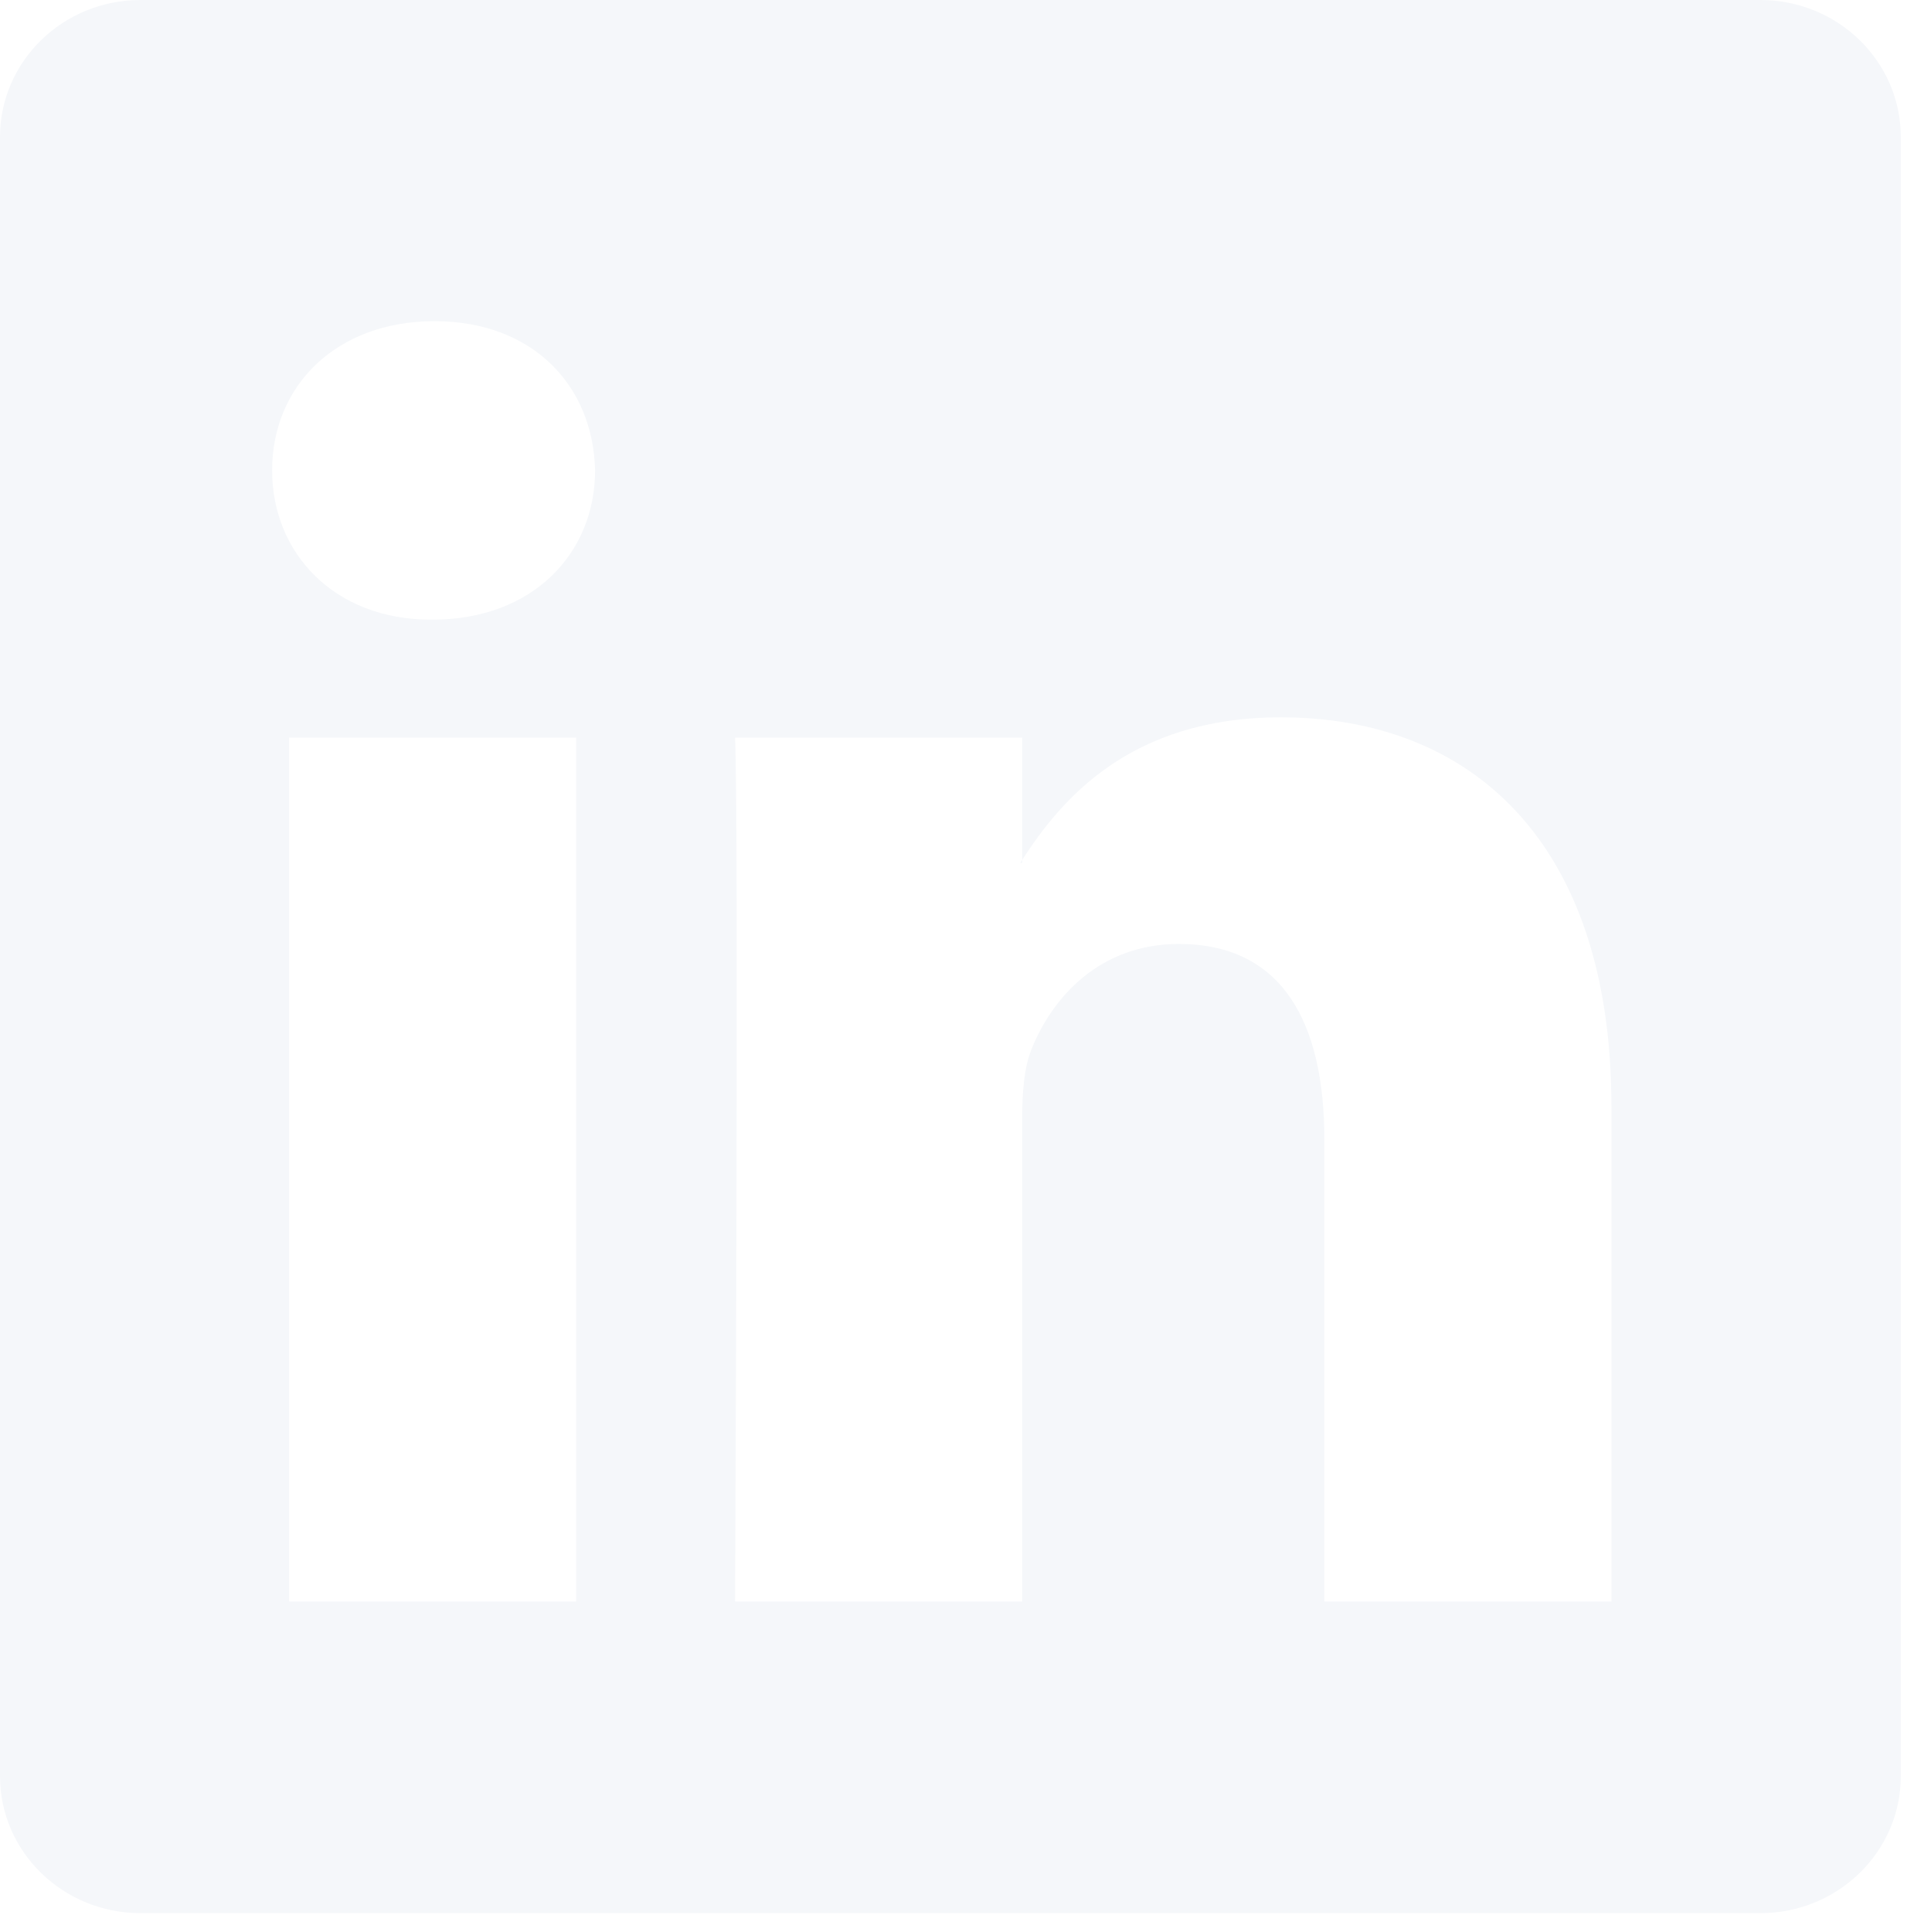
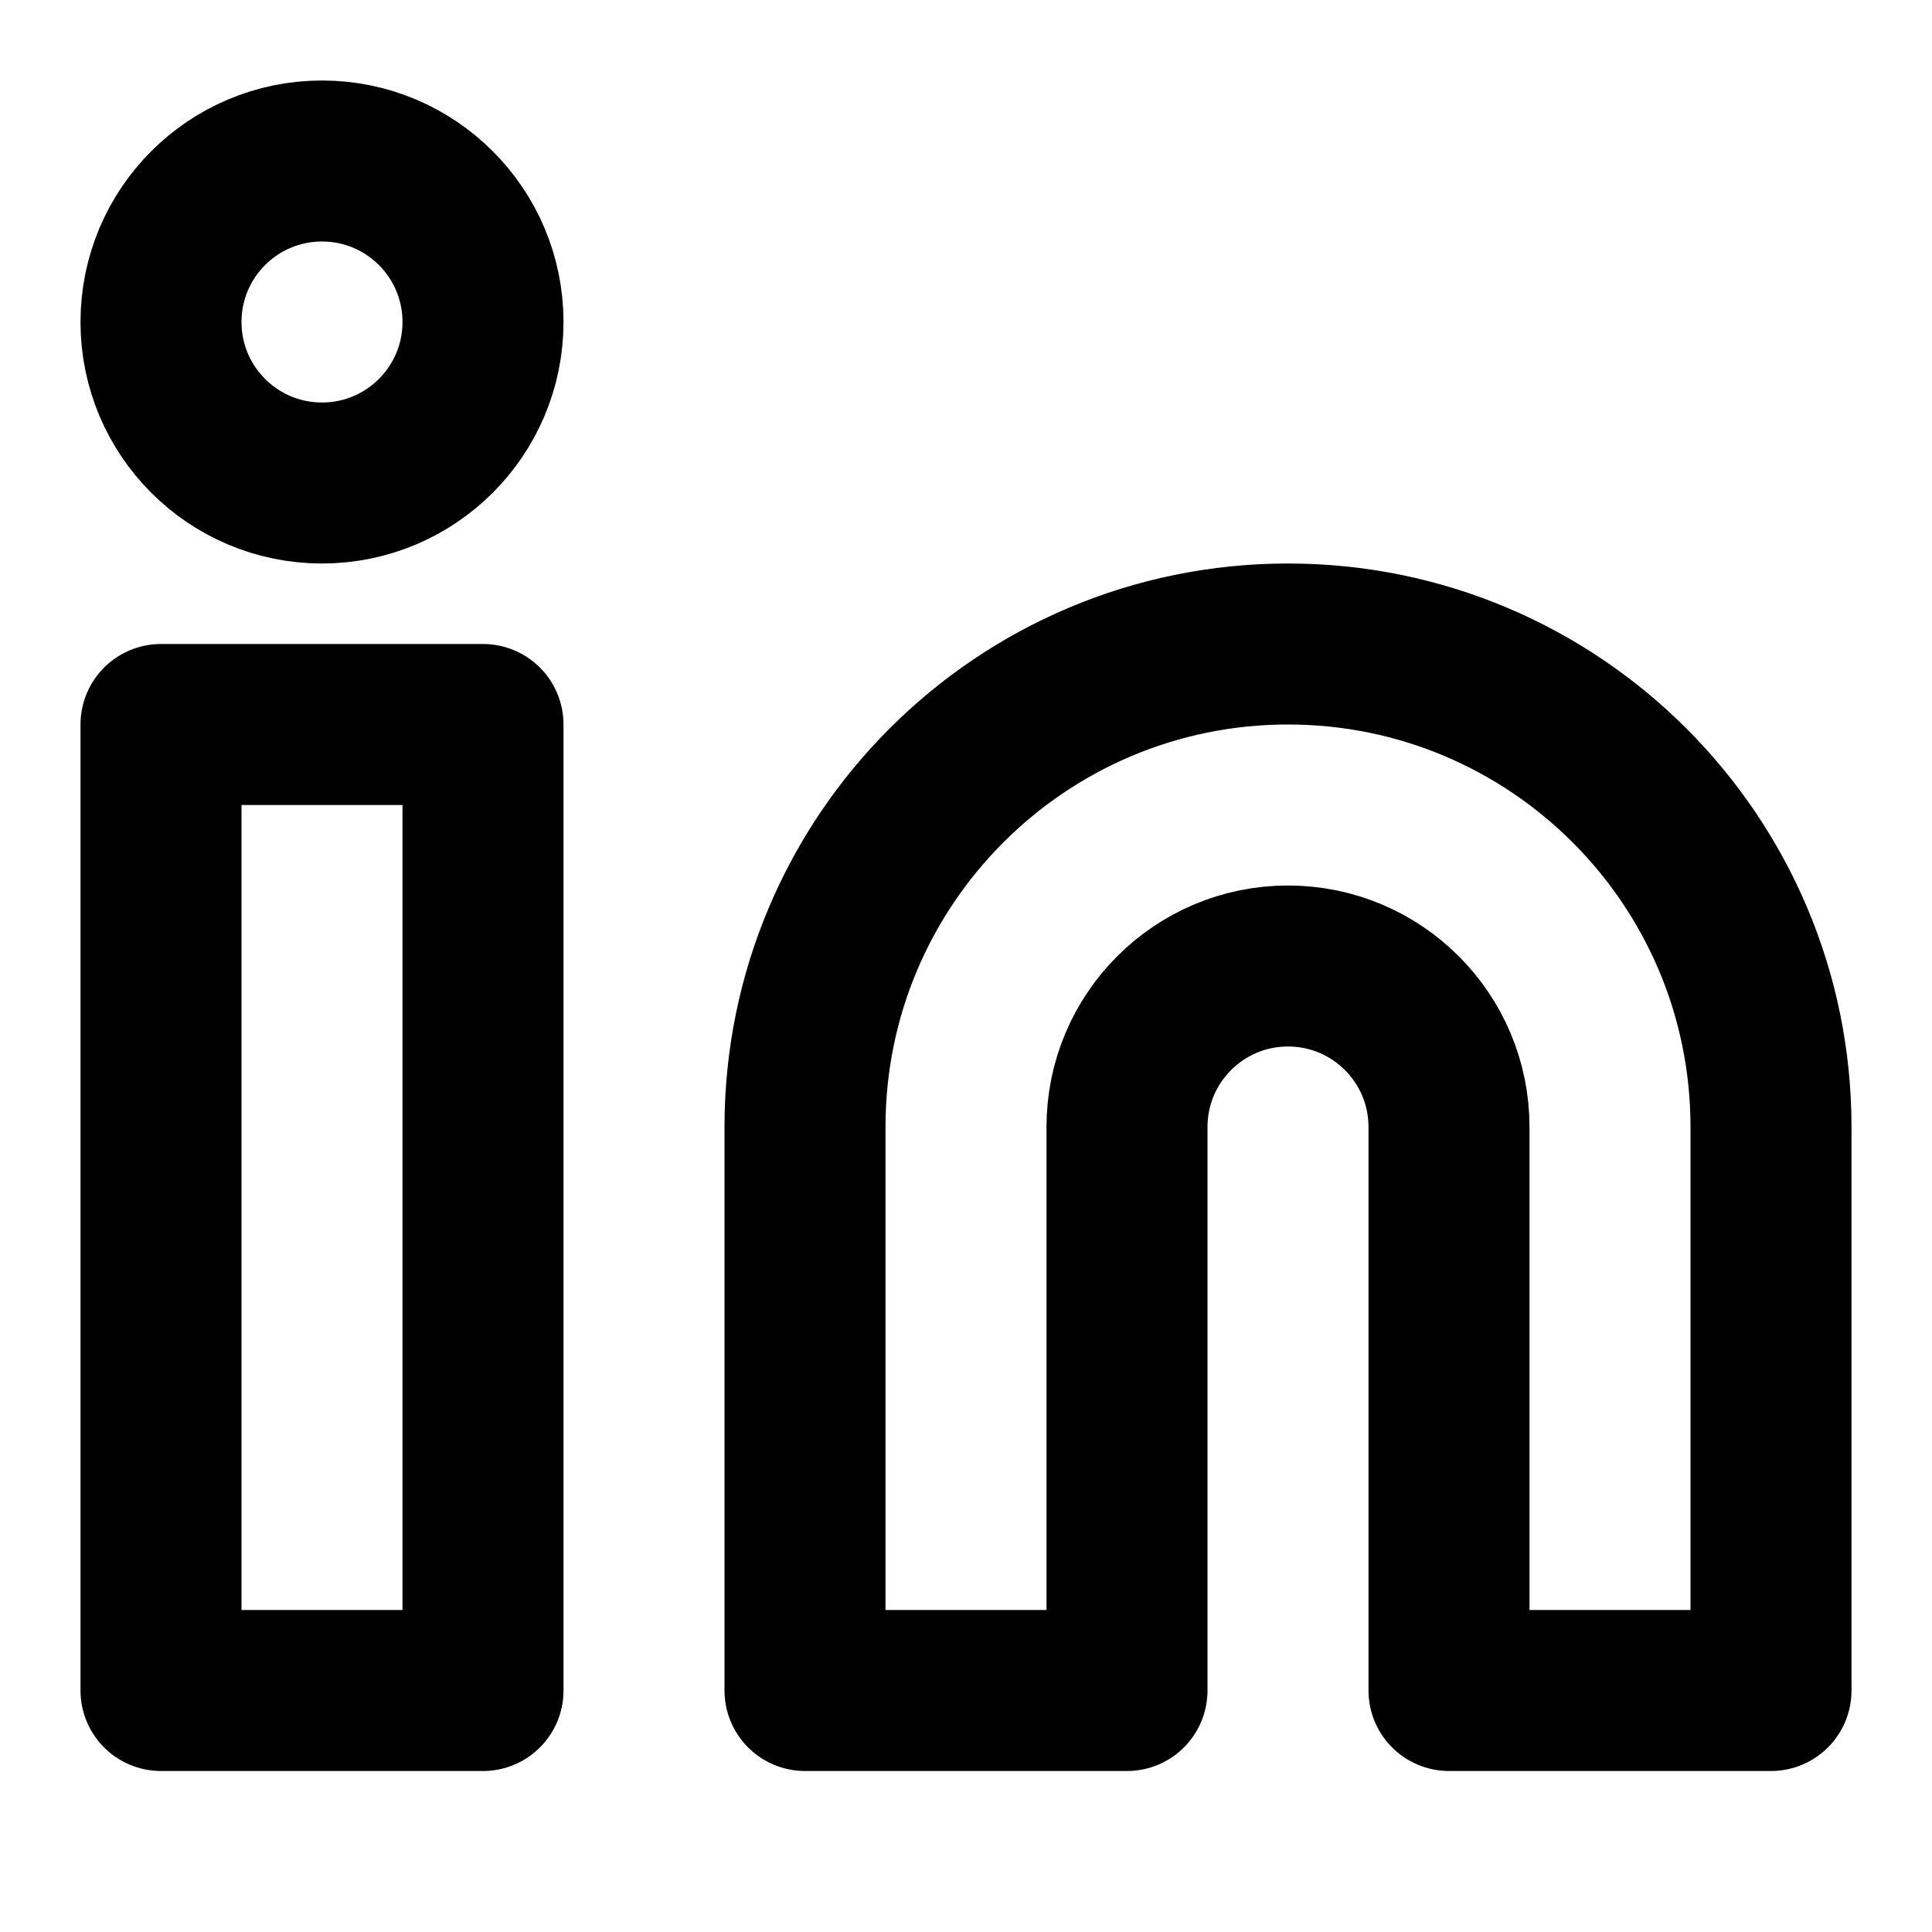
- <svg xmlns="http://www.w3.org/2000/svg" width="100%" height="100%" viewBox="0 0 76 77" version="1.1" xml:space="preserve" style="fill-rule:evenodd;clip-rule:evenodd;stroke-linejoin:round;stroke-miterlimit:2;">
-   <path id="path14" d="M0,5.462c0,-3.016 2.507,-5.462 5.599,-5.462l64.569,0c3.092,0 5.599,2.446 5.599,5.462l0,65.324c0,3.017 -2.507,5.462 -5.599,5.462l-64.569,0c-3.092,0 -5.599,-2.445 -5.599,-5.462l0,-65.324Zm22.967,23.935l-11.444,0l0,34.43l11.444,0l0,-34.43Zm6.333,34.43l11.444,0l0,-19.227c0,-1.029 0.074,-2.057 0.376,-2.792c0.827,-2.056 2.71,-4.186 5.872,-4.186c4.141,0 5.797,3.158 5.797,7.786l0,18.419l11.443,0l0,-19.741c0,-10.576 -5.645,-15.497 -13.175,-15.497c-6.069,0 -8.792,3.336 -10.313,5.683l0,0.119l-0.077,0c0.025,-0.04 0.051,-0.079 0.077,-0.119l0,-4.875l-11.444,0c0.15,3.23 0,34.402 0,34.43Zm-12.055,-39.131c3.991,0 6.475,-2.643 6.475,-5.948c-0.074,-3.378 -2.484,-5.948 -6.399,-5.948c-3.915,0 -6.474,2.57 -6.474,5.948c0,3.305 2.483,5.948 6.324,5.948l0.074,0Z" style="fill:#f5f7fa;fill-rule:nonzero;" />
+ <svg xmlns="http://www.w3.org/2000/svg" width="24" height="24" viewBox="0 0 24 24" fill="none" stroke="currentColor" stroke-width="2" stroke-linecap="round" stroke-linejoin="round" class="feather feather-linkedin">
+   <path d="M16 8a6 6 0 0 1 6 6v7h-4v-7a2 2 0 0 0-2-2 2 2 0 0 0-2 2v7h-4v-7a6 6 0 0 1 6-6z" />
+   <rect x="2" y="9" width="4" height="12" />
+   <circle cx="4" cy="4" r="2" />
</svg>
